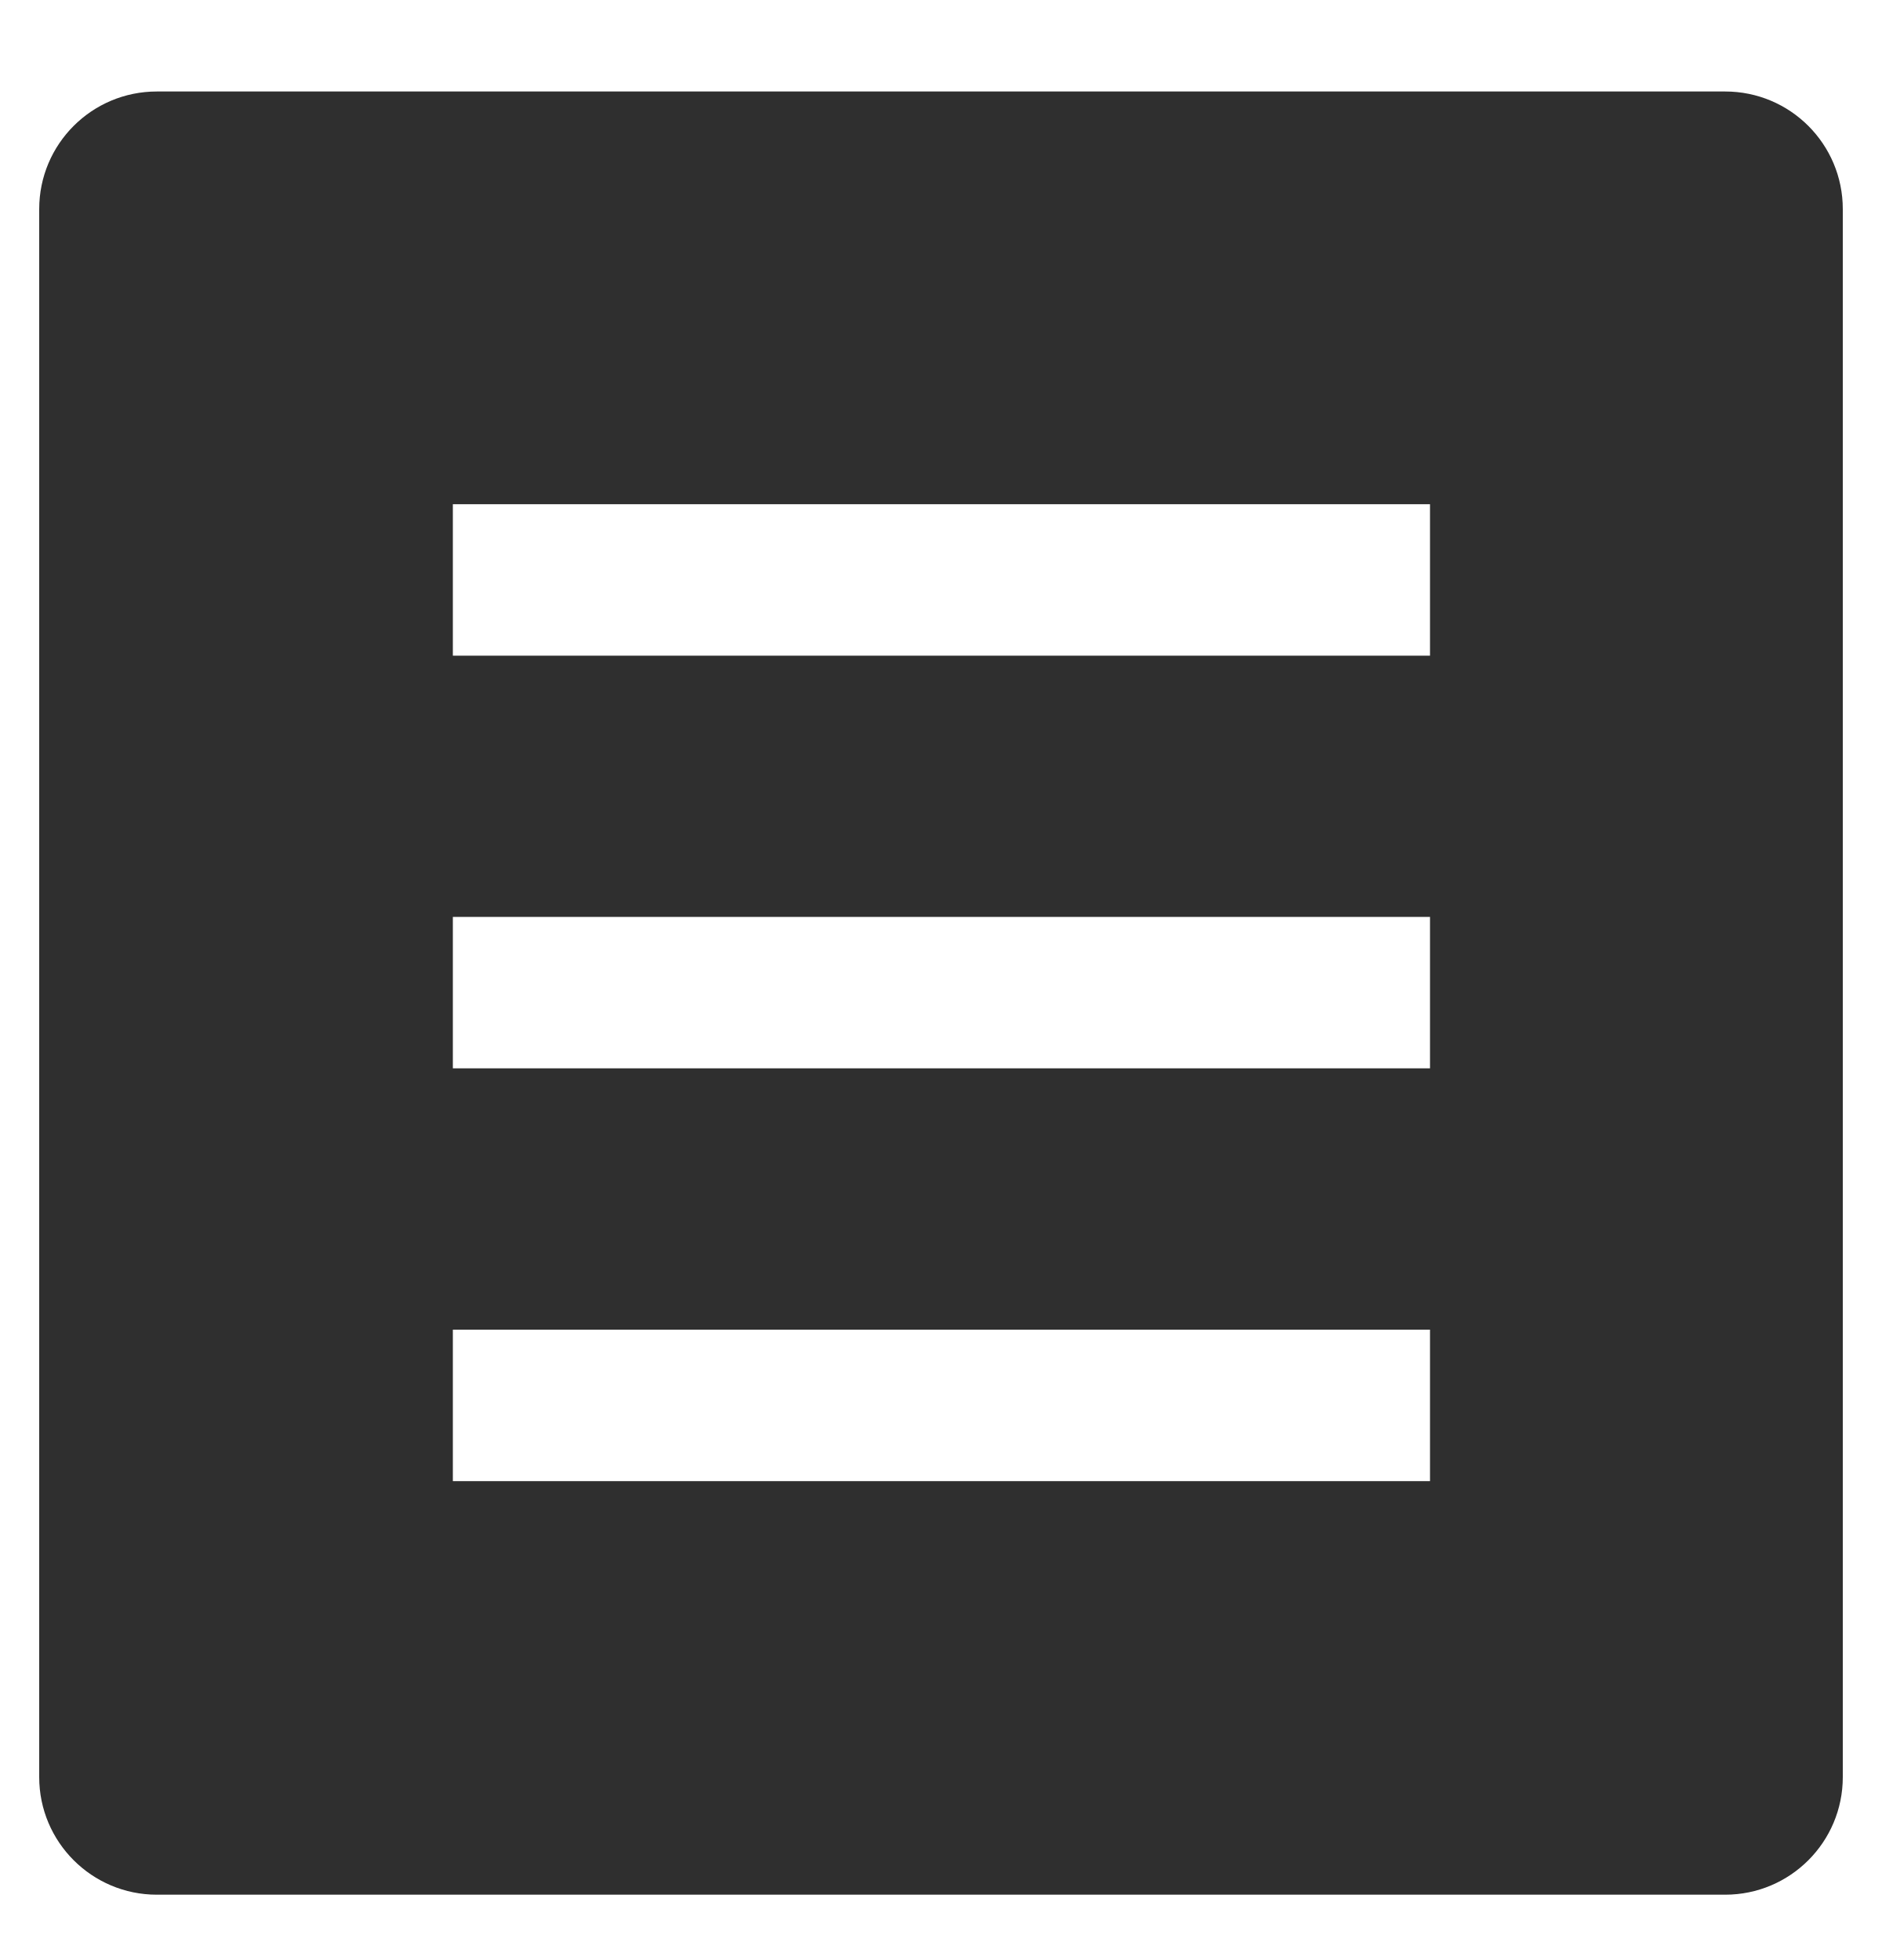
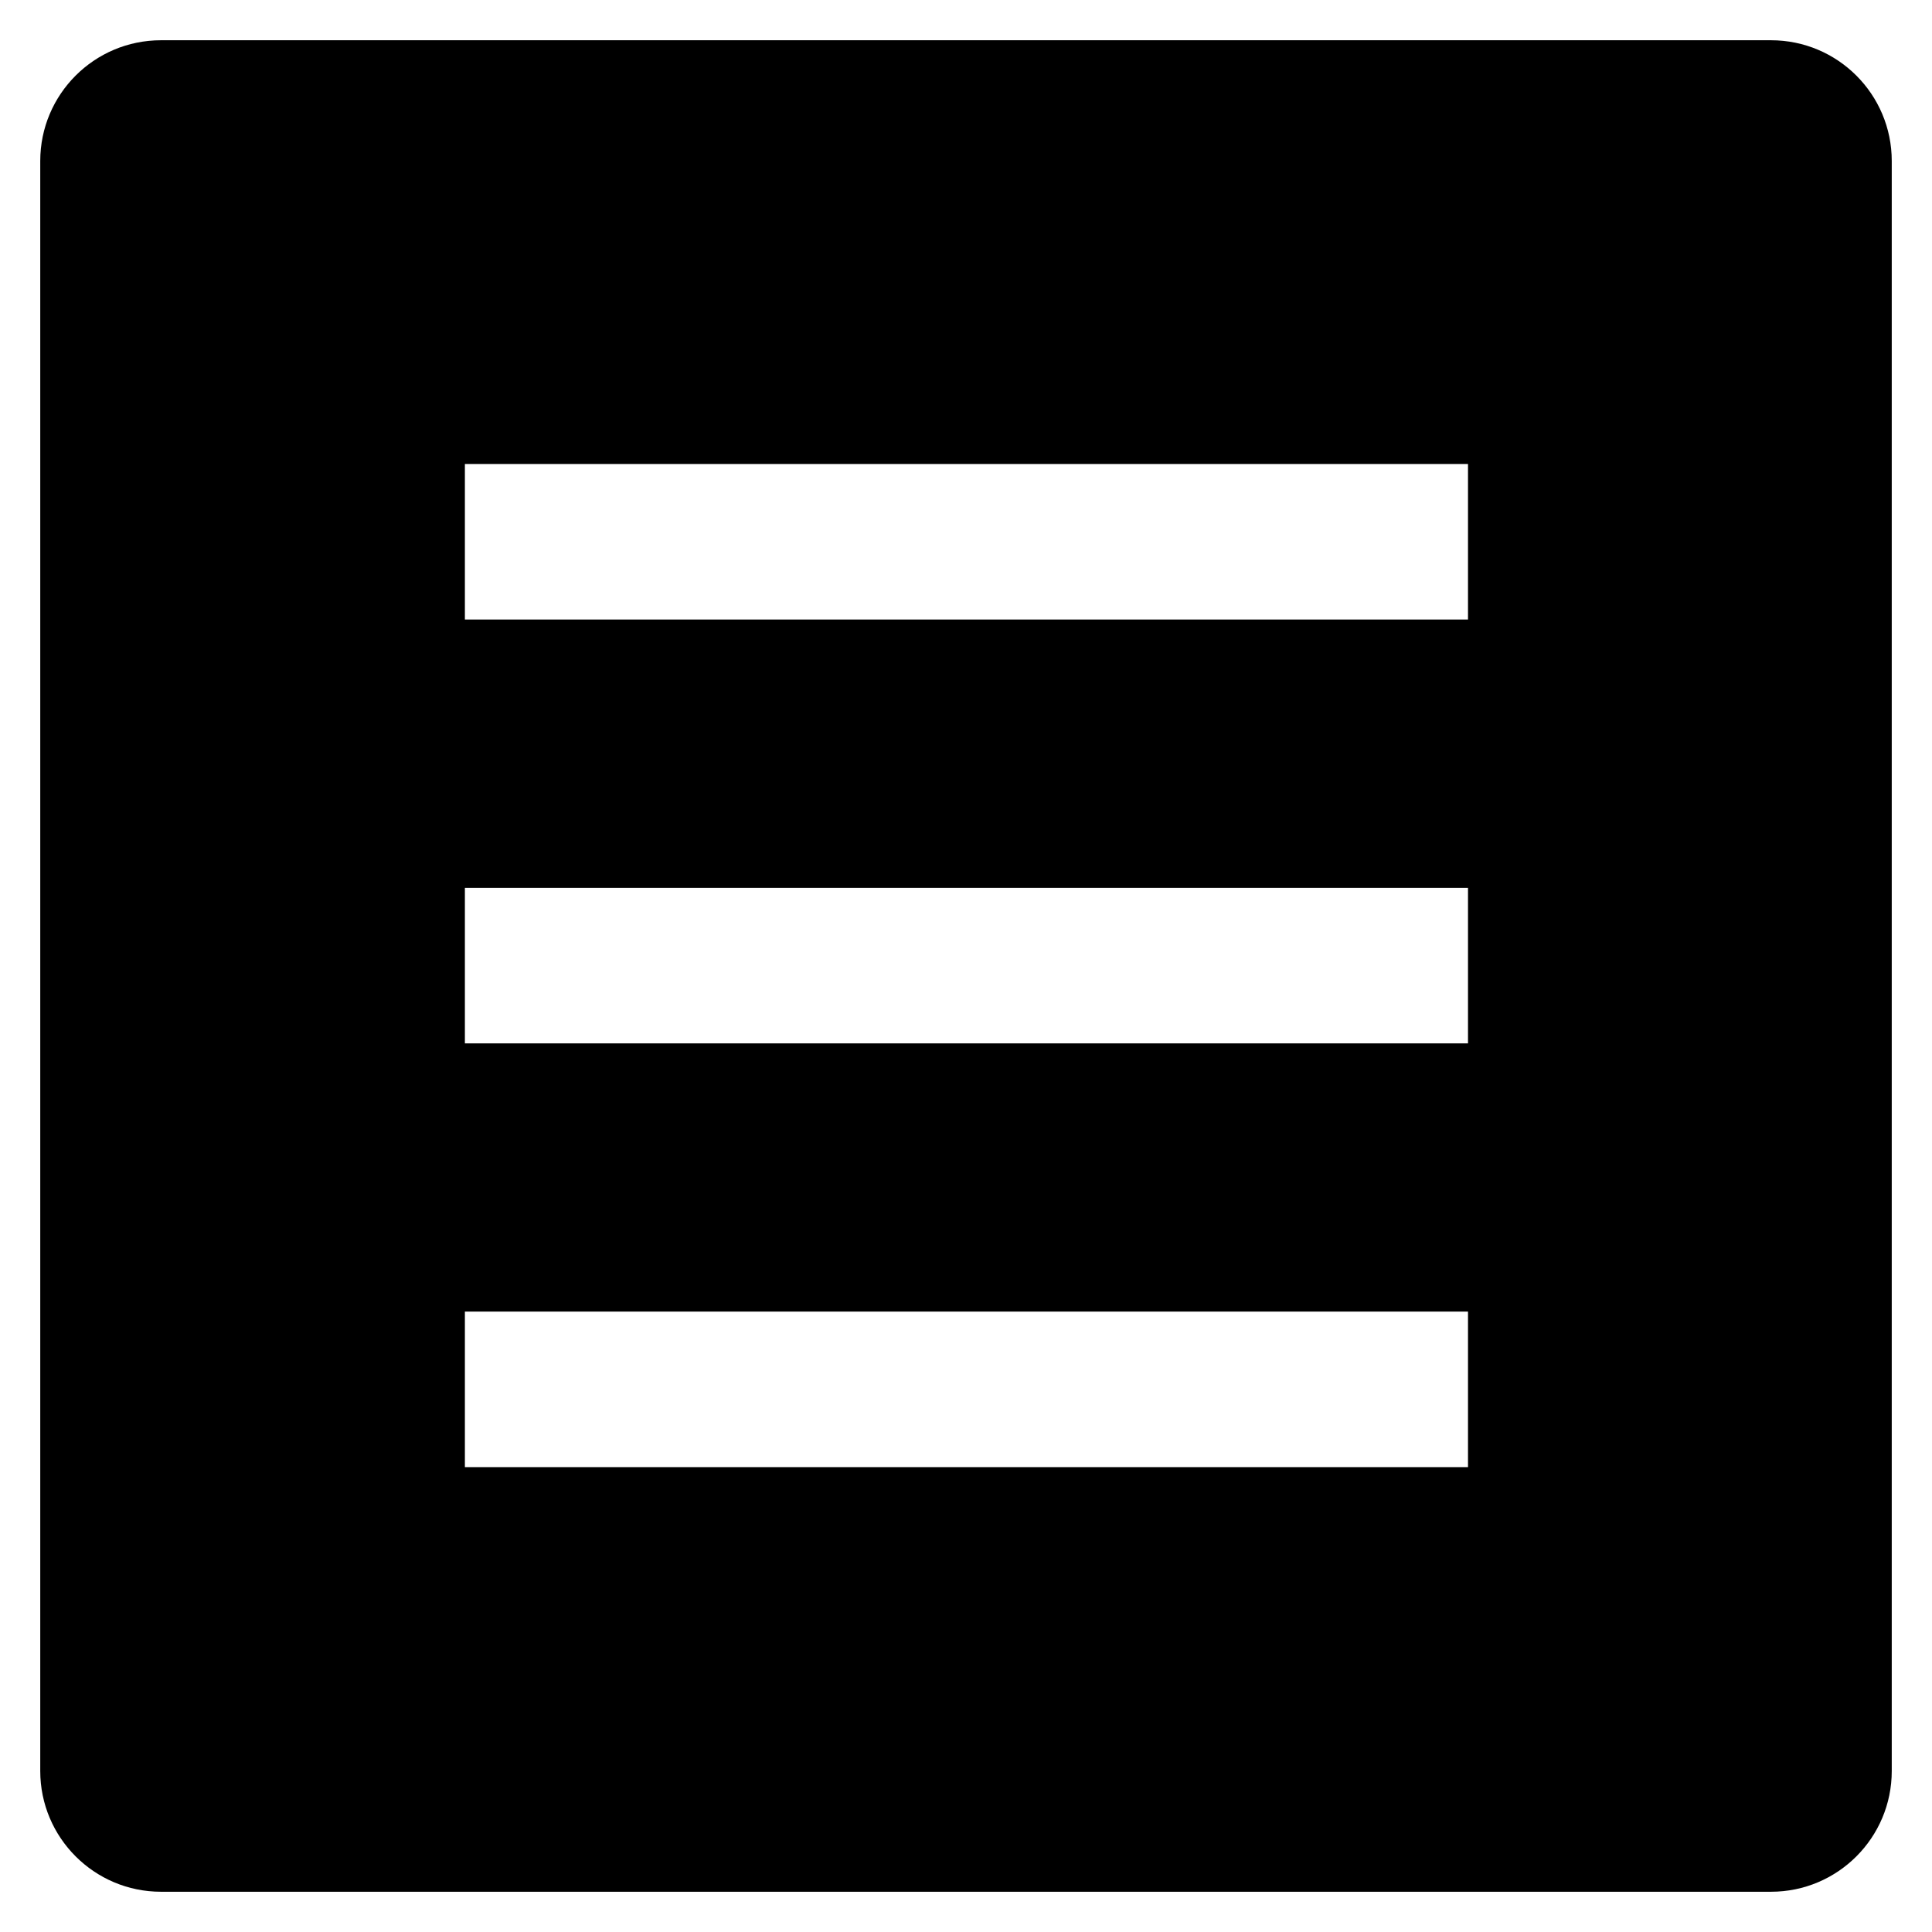
- <svg xmlns="http://www.w3.org/2000/svg" width="24" height="25" viewBox="0 0 24 25" fill="none">
-   <path fill-rule="evenodd" clip-rule="evenodd" d="M0.5 22.667C0.5 23.495 1.172 24.167 2 24.167H22C22.829 24.167 23.5 23.495 23.5 22.667V2.667C23.5 1.838 22.829 1.167 22 1.167L2 1.167C1.171 1.167 0.5 1.838 0.5 2.667L0.5 22.667ZM5.775 18.892H18.236V17.926V16.96H5.775V17.926V18.892ZM5.775 13.627H18.236V12.662V11.695H5.775V12.662V13.627ZM5.775 8.363H18.236V7.397V6.431H5.775V7.397V8.363Z" fill="#2F2F2F" />
+ <svg xmlns="http://www.w3.org/2000/svg" width="24" height="24" viewBox="0 0 24 24" fill="none">
+   <path fill-rule="evenodd" clip-rule="evenodd" d="M0.5 22C0.5 22.828 1.172 23.5 2 23.5H22C22.829 23.5 23.5 22.828 23.5 22V2C23.5 1.172 22.829 0.5 22 0.5L2 0.5C1.171 0.5 0.5 1.172 0.5 2L0.5 22ZM5.775 18.225H18.236V17.259V16.293H5.775V17.259V18.225ZM5.775 12.961H18.236V11.995V11.029H5.775V11.995V12.961ZM5.775 7.696H18.236V6.73V5.764H5.775V6.73V7.696Z" fill="currentColor" />
</svg>
